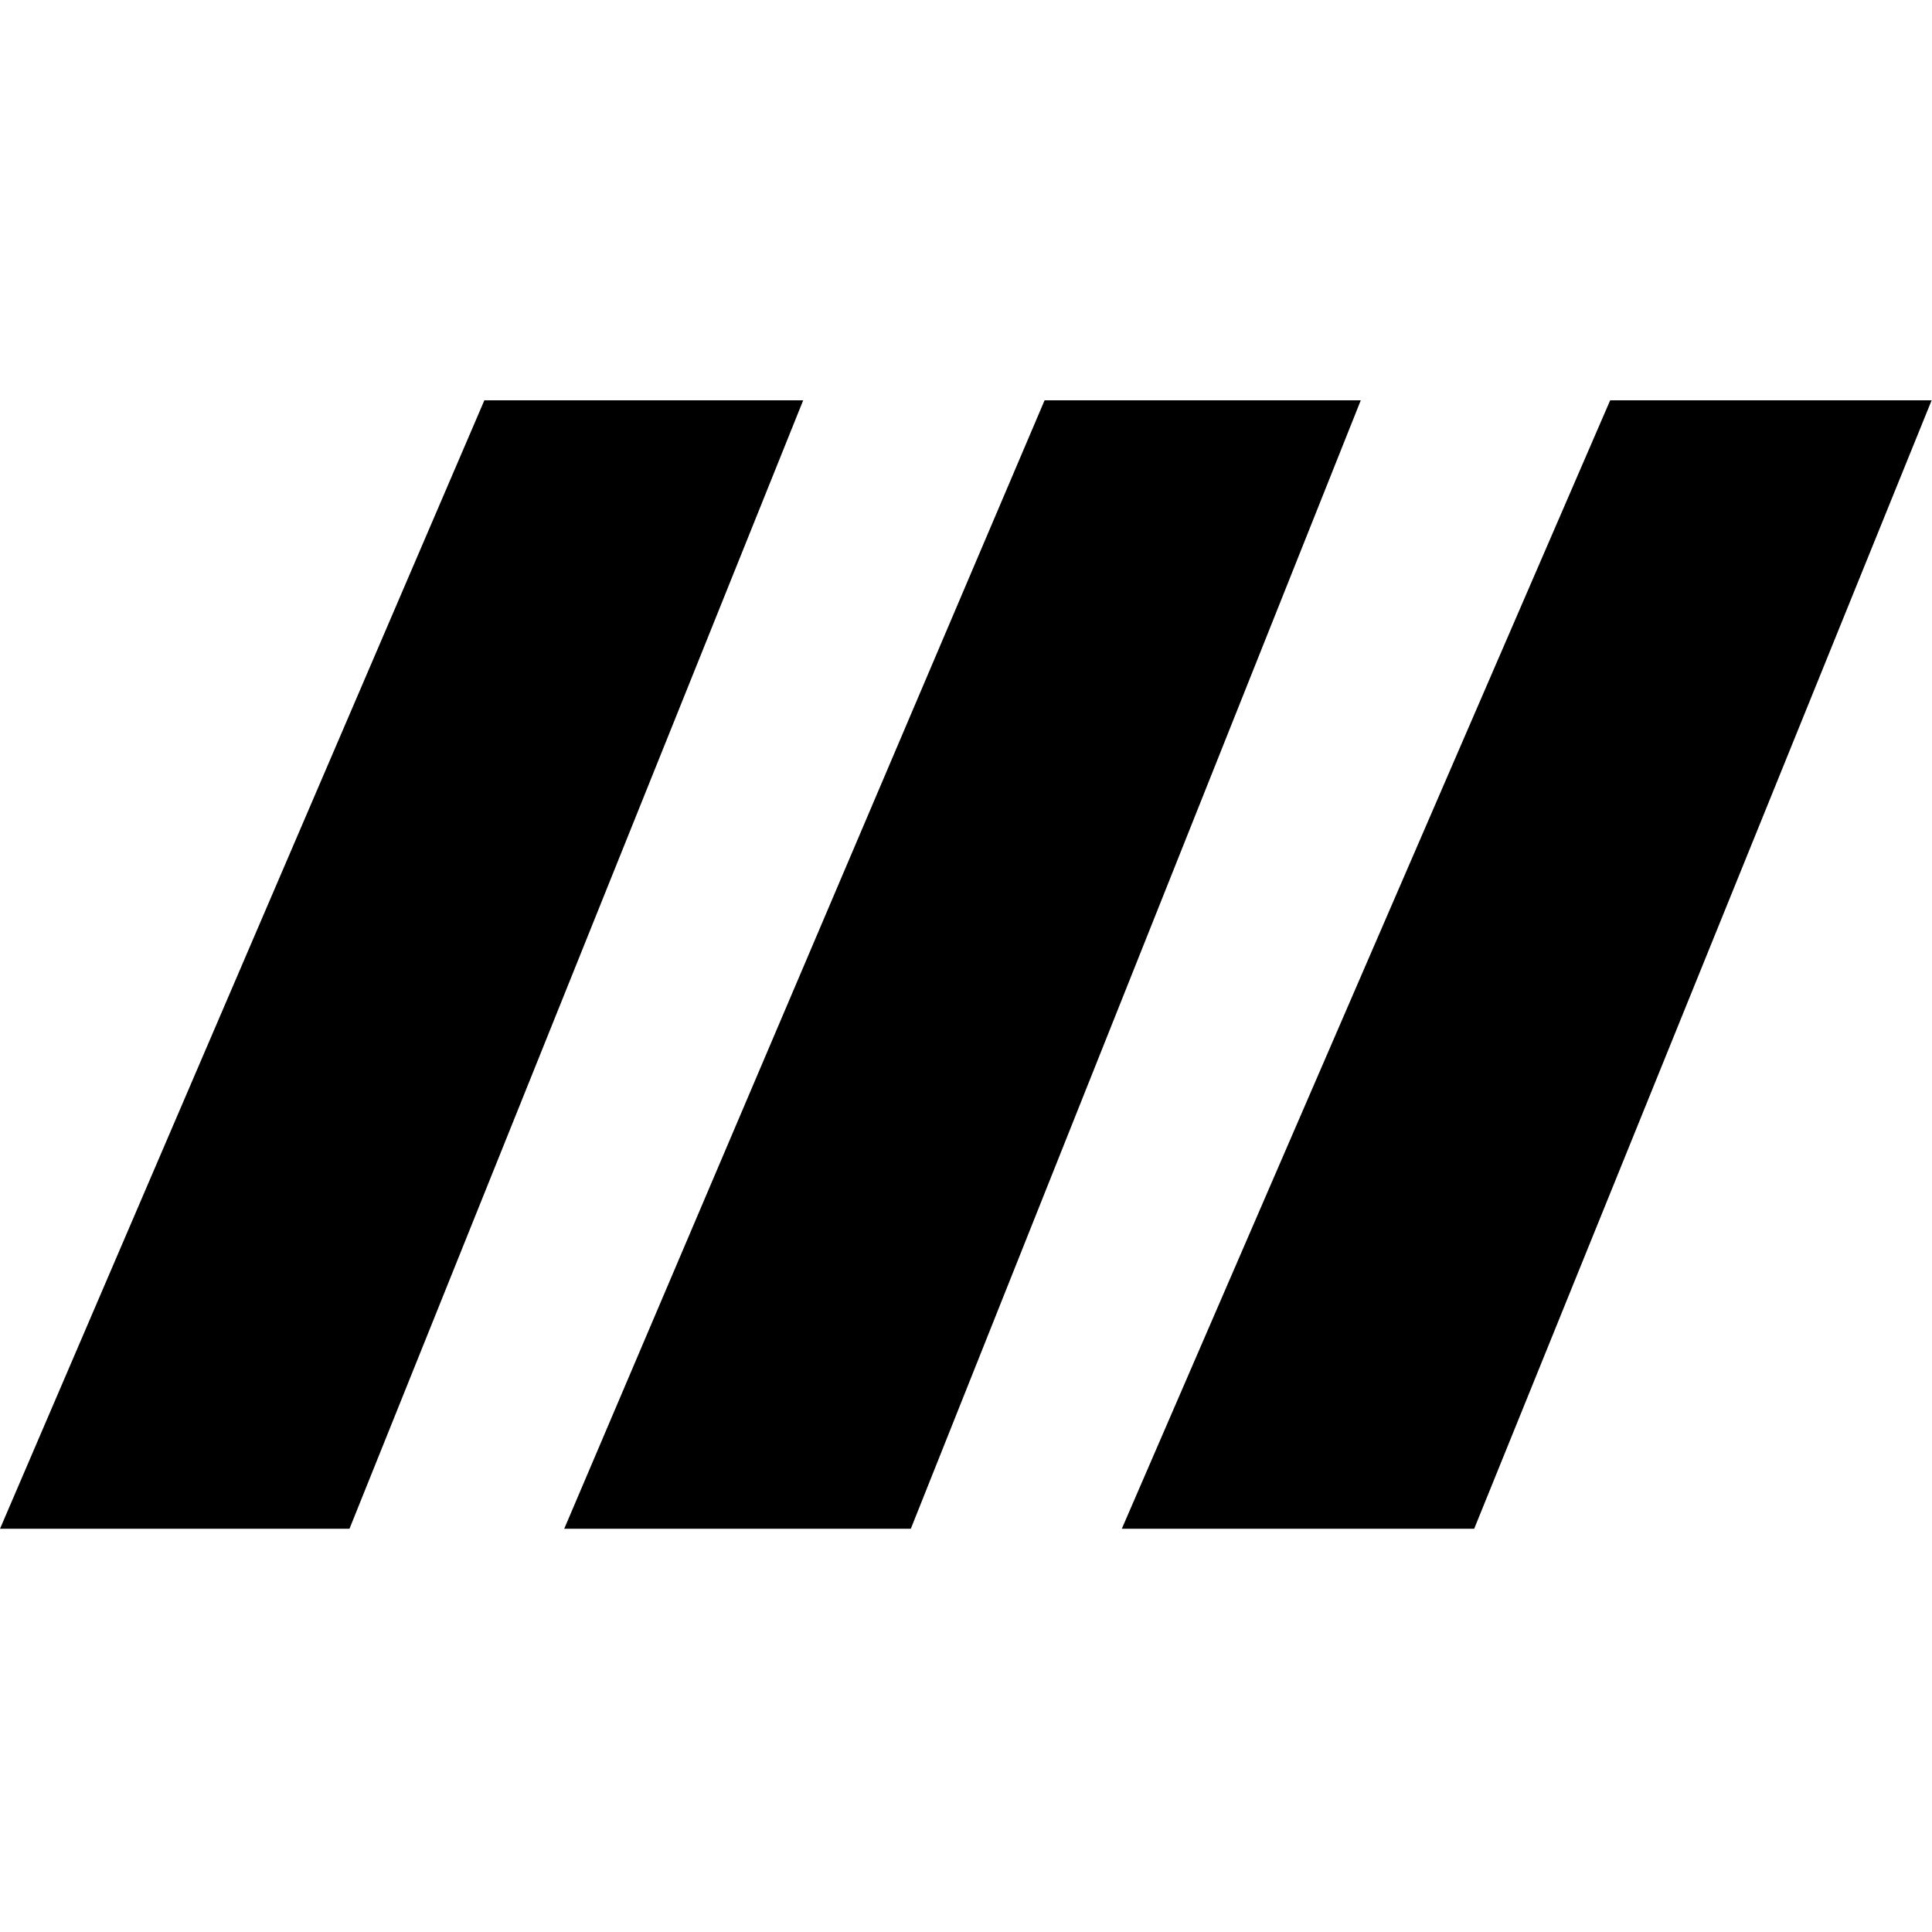
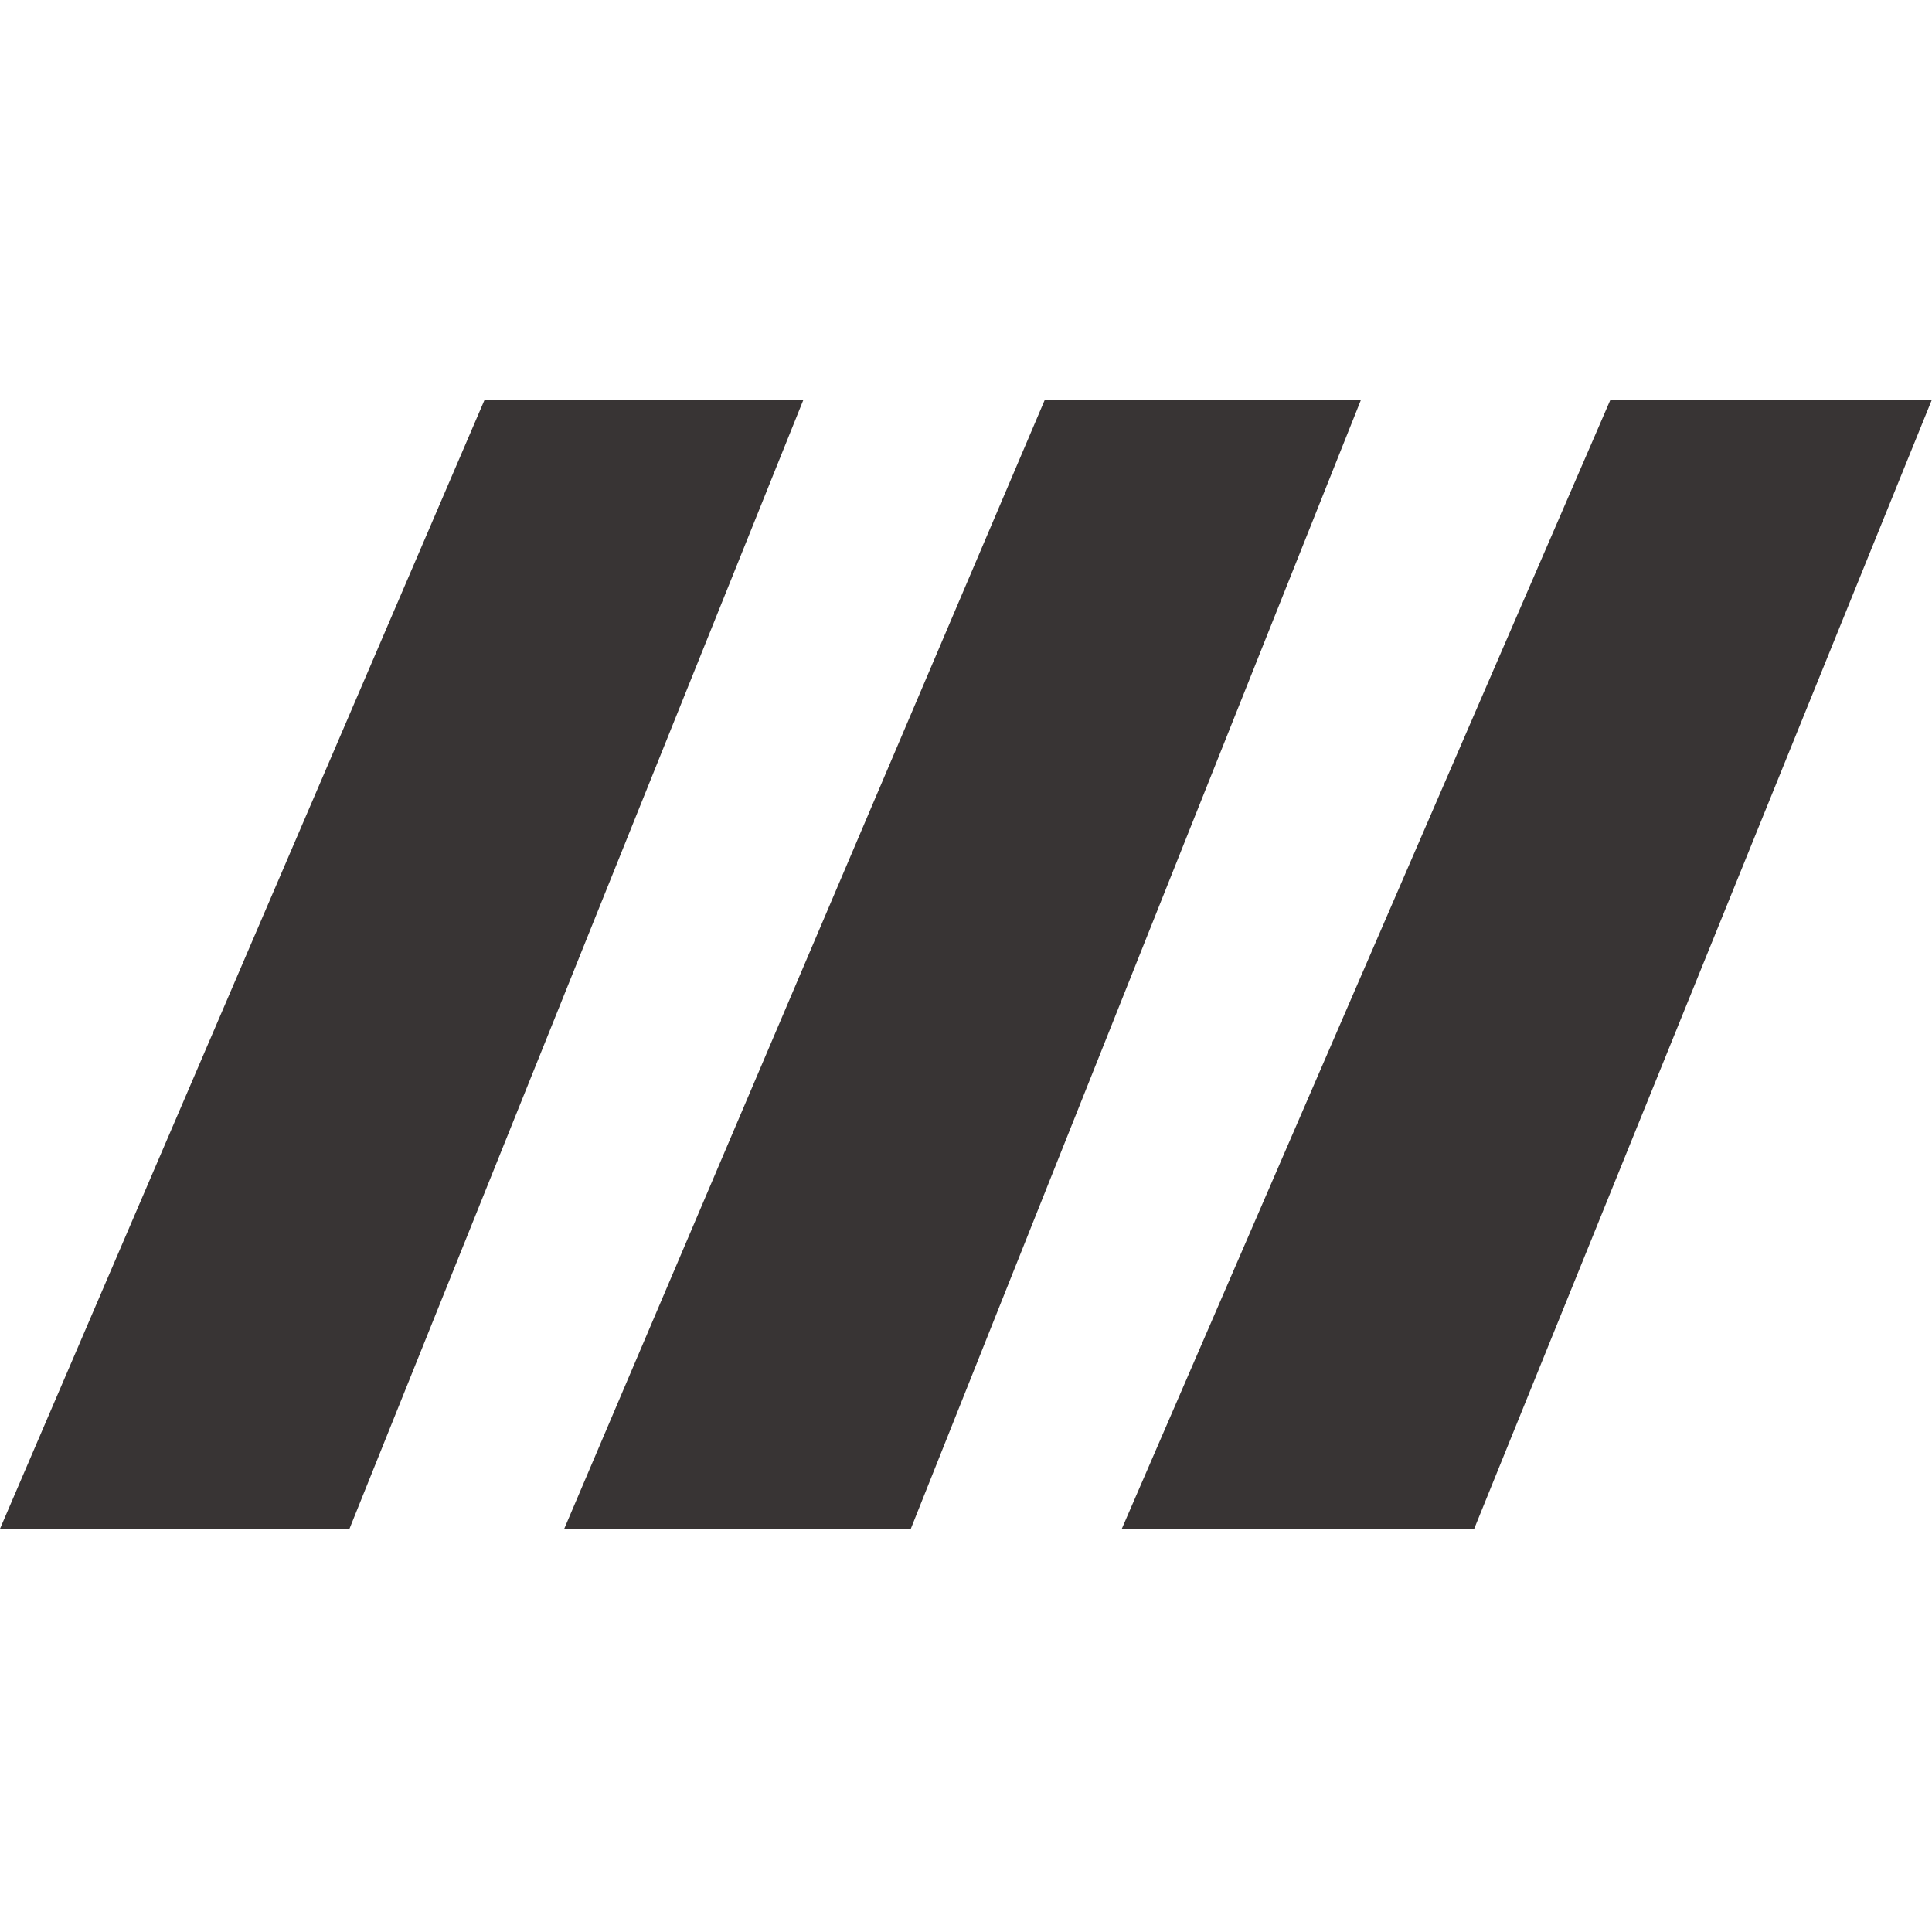
<svg xmlns="http://www.w3.org/2000/svg" width="96" height="96" viewBox="0 0 555 325">
-   <path d="M139.142 0H230.729L100.394 324.165H0L139.142 0Z" fill="black" />
-   <path d="M300.075 0H390.905L261.646 324.165H162.083L300.075 0Z" fill="black" />
-   <path d="M462.55 0H554.894L423.482 324.165H322.258L462.55 0Z" fill="black" />
+   <path d="M139.142 0H230.729L100.394 324.165H0L139.142 0Z" fill="#383434" />
+   <path d="M300.075 0H390.905L261.646 324.165H162.083L300.075 0Z" fill="#383434" />
+   <path d="M462.55 0H554.894L423.482 324.165H322.258L462.55 0Z" fill="#383434" />
</svg>
